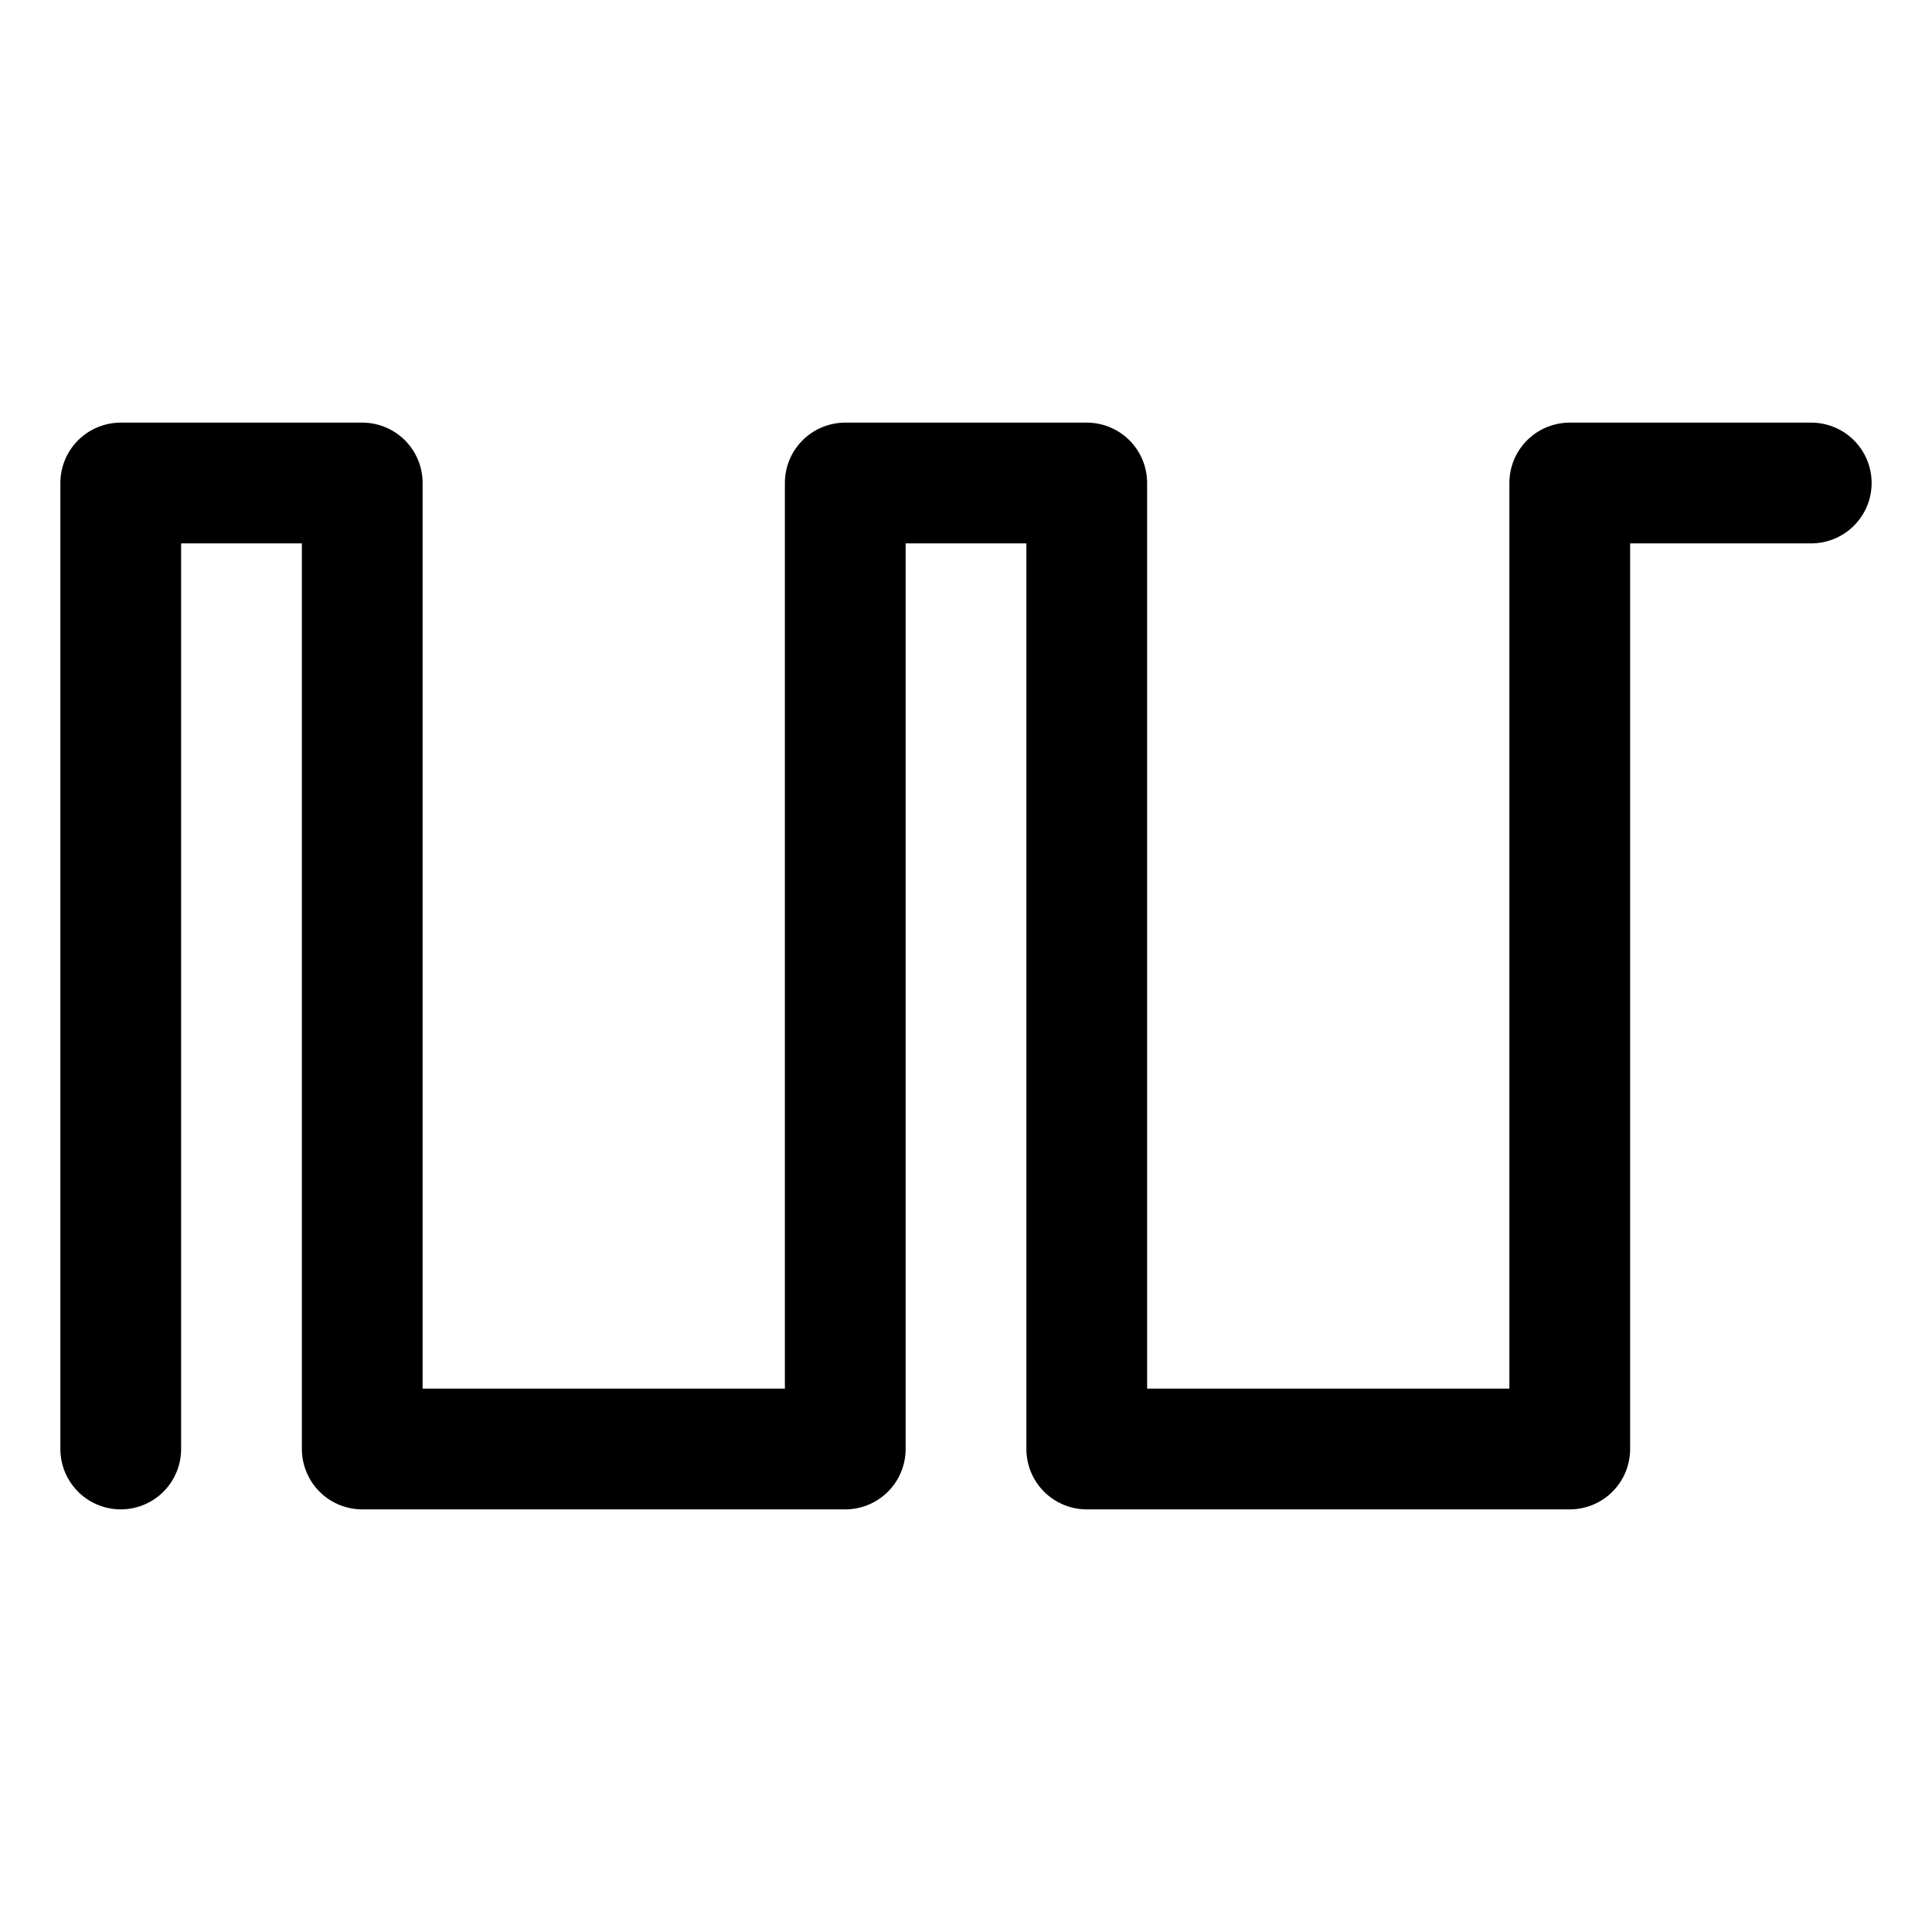
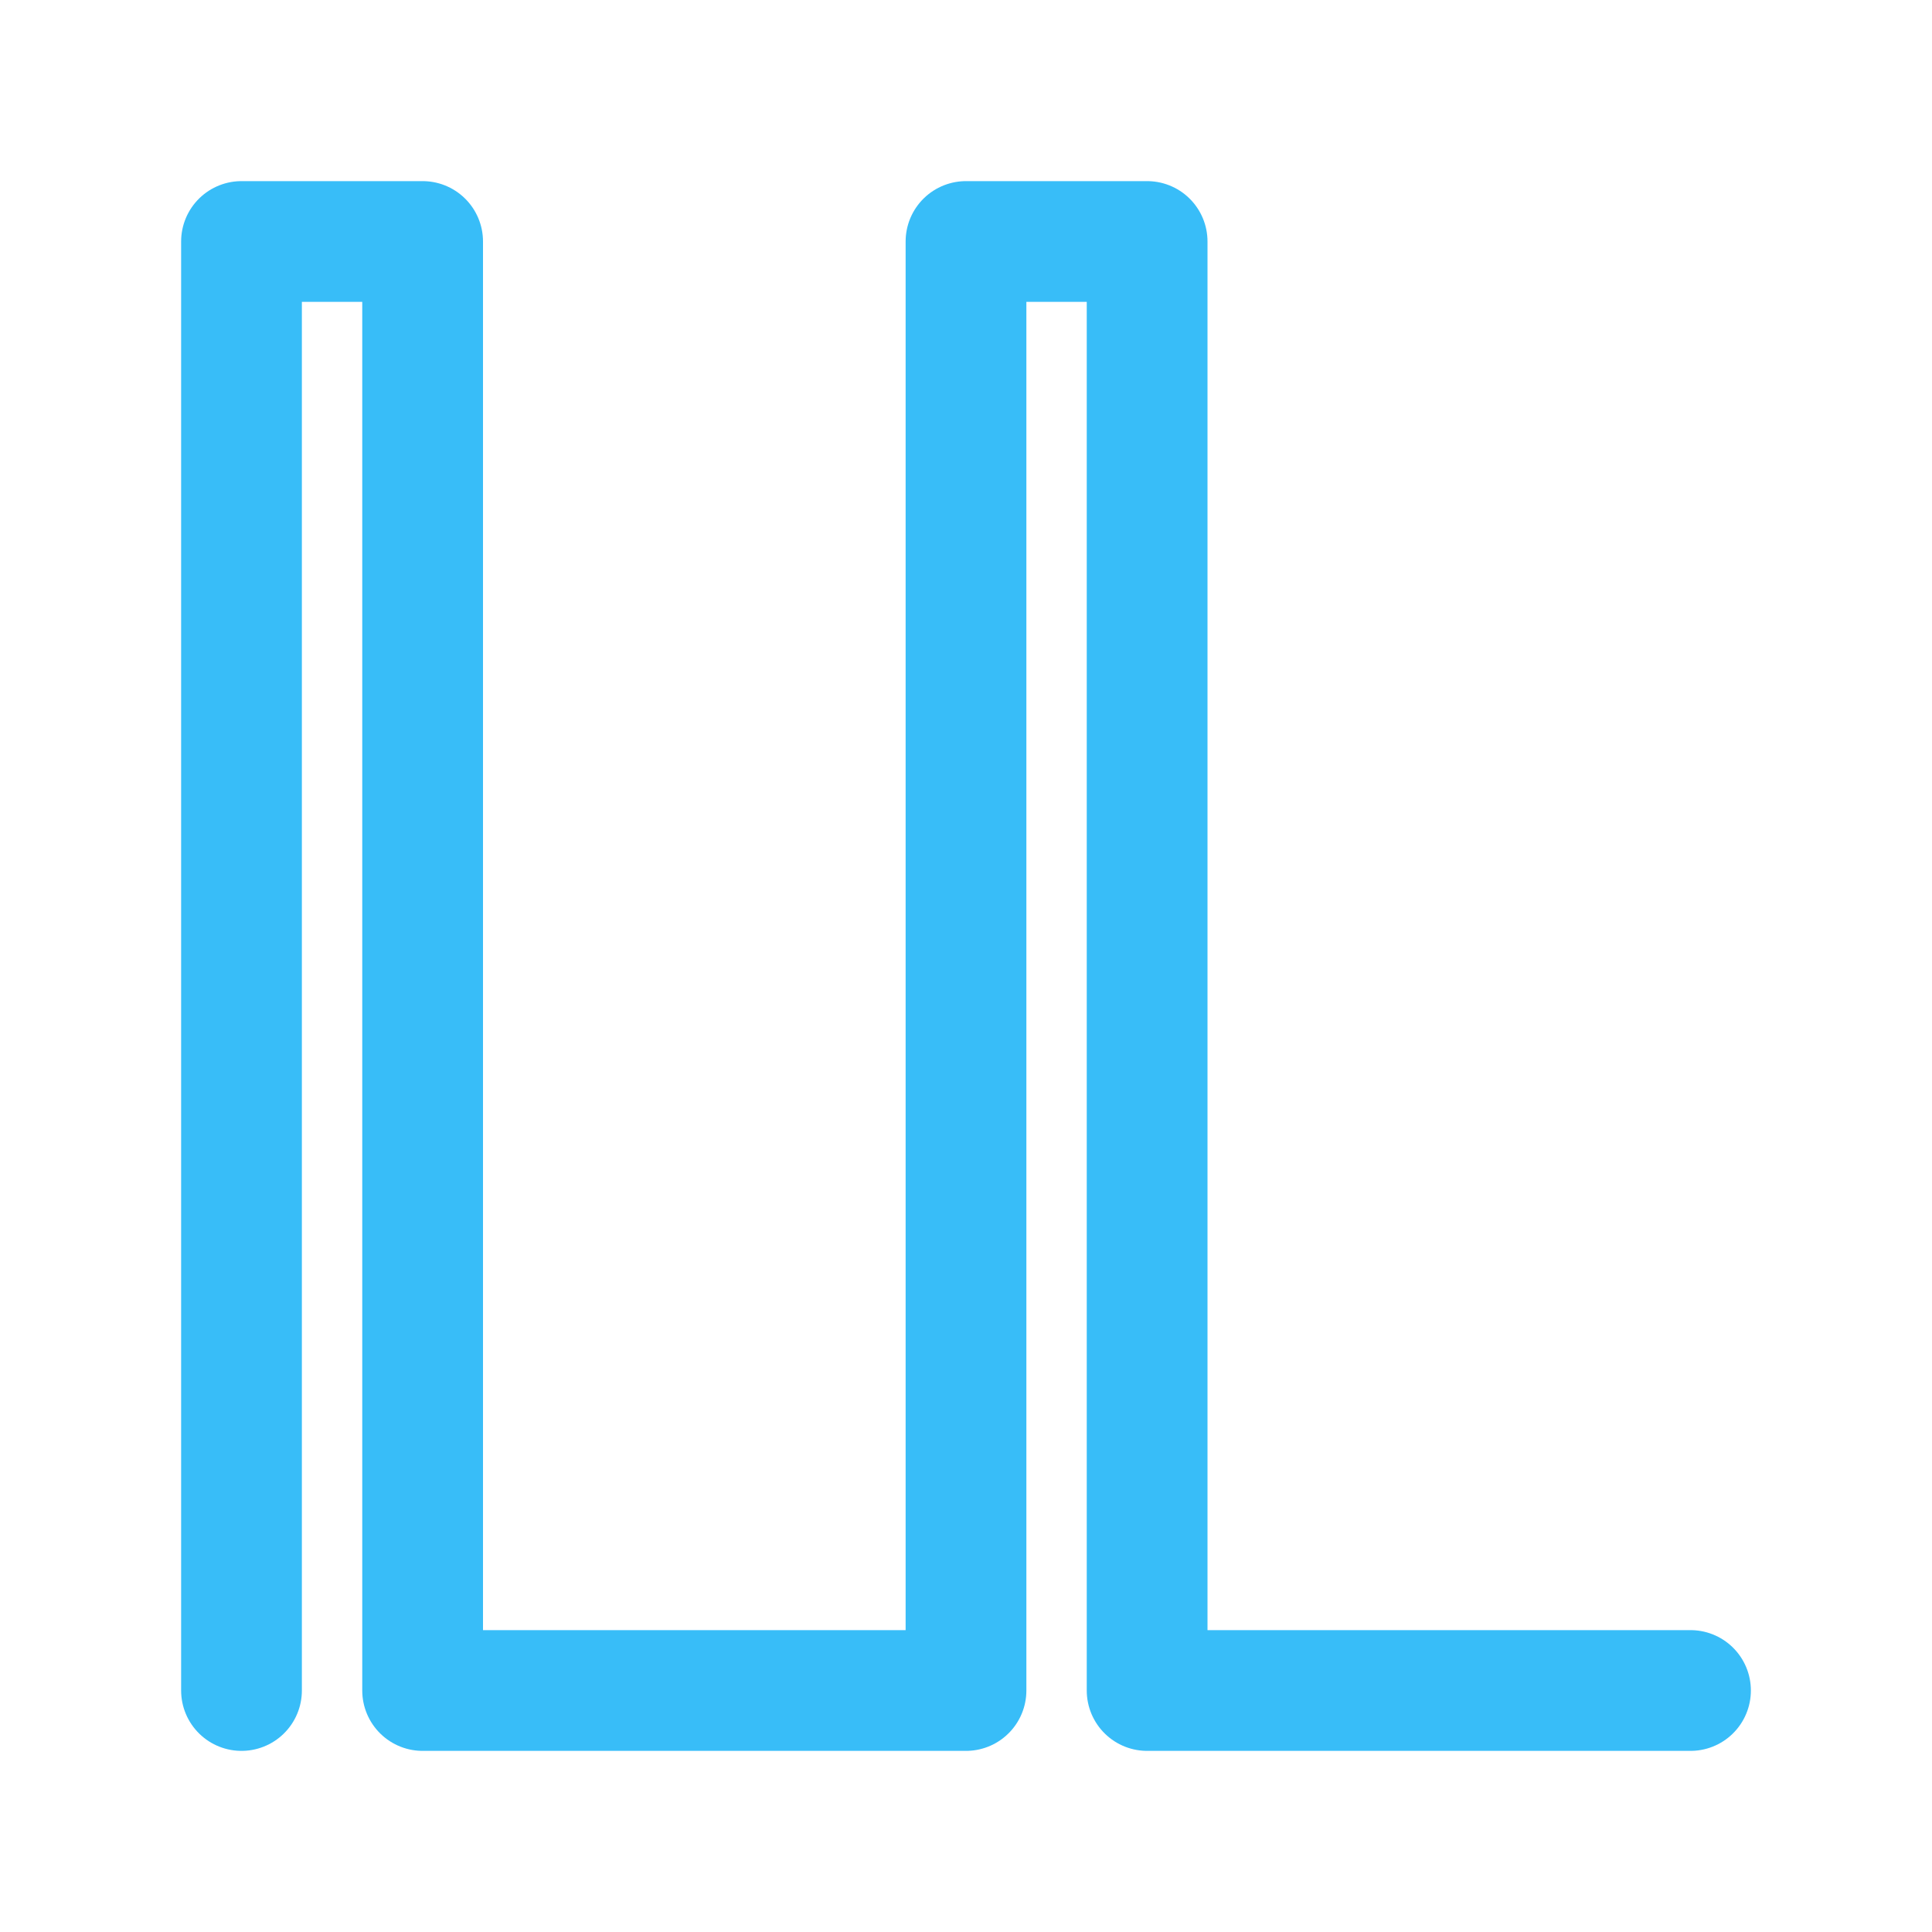
<svg xmlns="http://www.w3.org/2000/svg" id="waveform-pulse" width="32" height="32" viewBox="0 0 32 32" fill="none">
-   <path d="M2 24 V8 H6 V24 H14 V8 H18 V24 H26 V8 H30" stroke="currentColor" stroke-width="2" stroke-linecap="round" stroke-linejoin="round" />
+   <style>
+     :root { color: #38bdf8; }
+   </style>
+   <path d="M4 28 V4 H7 V28 H16 V4 H19 V28 H28" stroke="currentColor" stroke-width="2" fill="none" stroke-linecap="round" stroke-linejoin="round" />
</svg>
